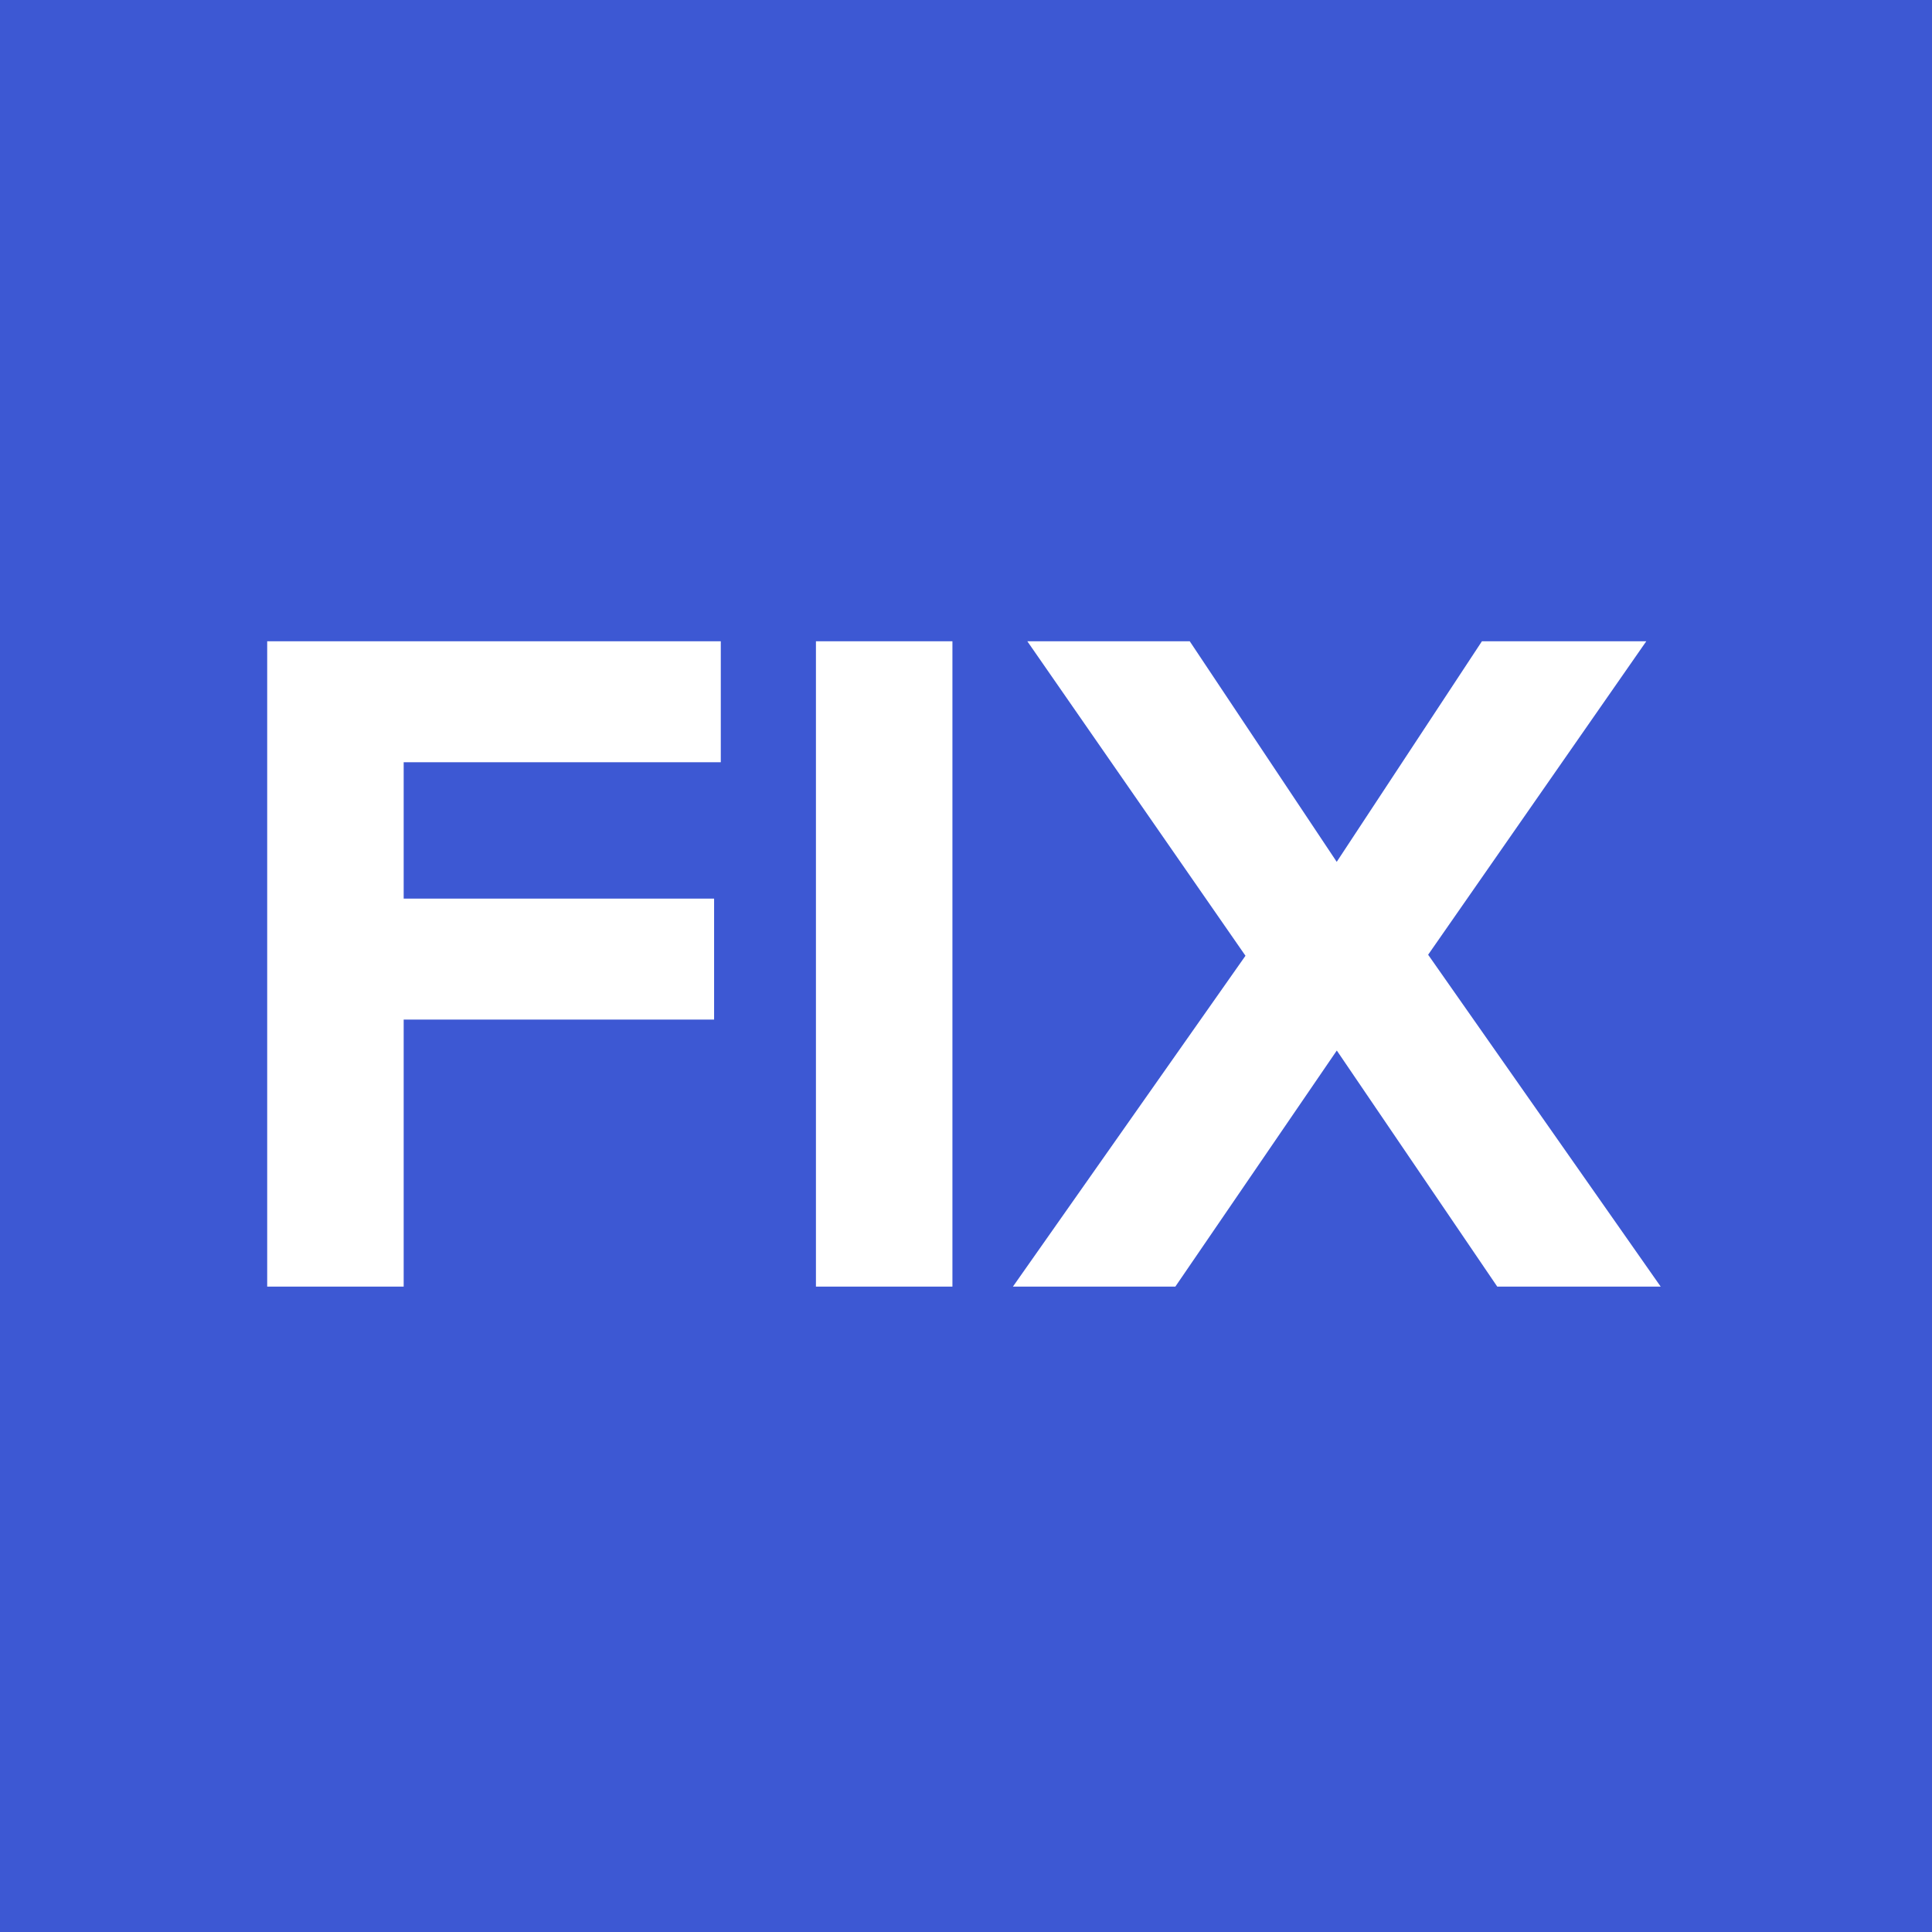
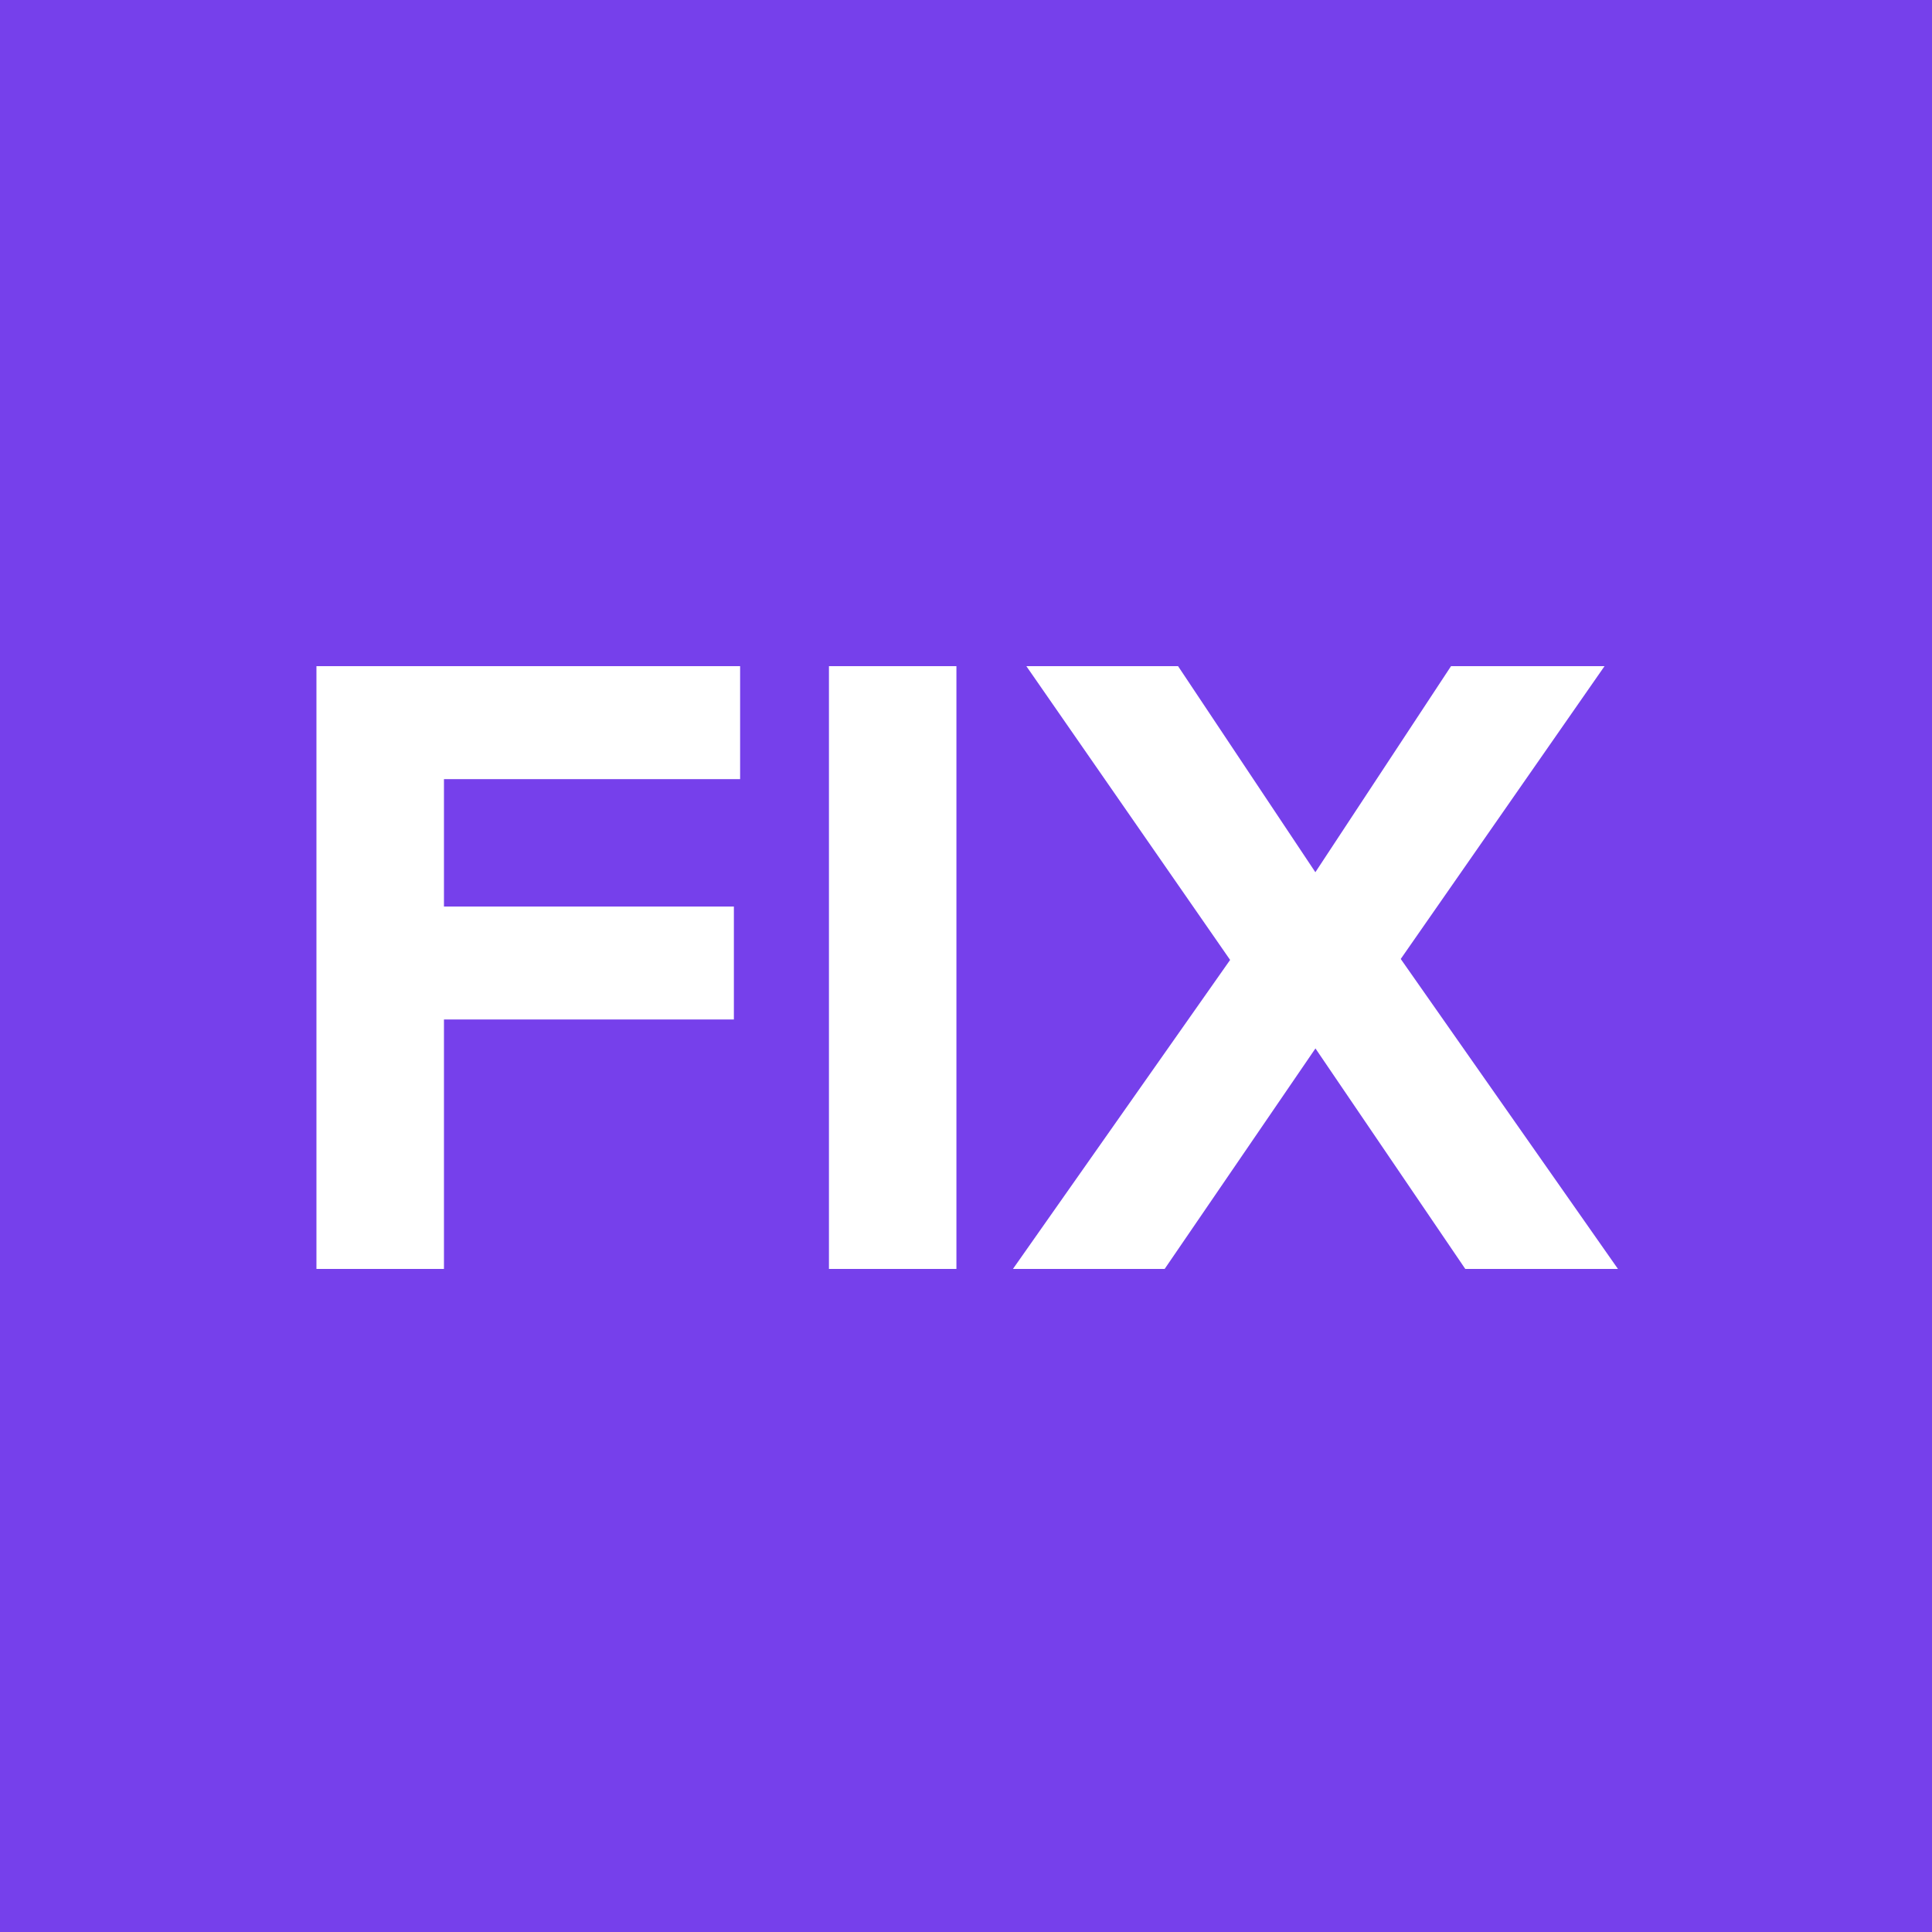
- <svg xmlns="http://www.w3.org/2000/svg" width="418" height="418" viewBox="0 0 418 418" fill="none">
-   <rect width="418" height="418" fill="#3d58d3" />
-   <g clip-path="url(#clip0_7_3075)">
-     <path d="M57.809 278.37V138.74H155.948V164.91H87.338V194.419H154.5V220.588H87.338V278.37H57.809Z" fill="white" />
-     <path d="M176.533 278.37V138.74H206.063V278.37H176.533Z" fill="white" />
-     <path d="M323.943 278.37L289.226 227.287L254.289 278.37H219.15L269.466 206.784L222.266 138.74H257.405L289.208 186.465L320.625 138.74H356.186L308.986 206.562L359.302 278.37H323.961H323.943Z" fill="white" />
-   </g>
-   <defs>
-     <clipPath id="clip0_7_3075">
-       <rect width="301.494" height="139.63" fill="white" transform="translate(57.8086 138.74)" />
-     </clipPath>
-   </defs>
+ <svg xmlns="http://www.w3.org/2000/svg" width="48" height="48" viewBox="0 0 48 48" fill="#7640EB">
+   <rect width="48" height="48" />
+   <path fill-rule="evenodd" clip-rule="evenodd" d="M7.862 31.527V16.551H18.388V19.358H11.03V22.523H18.233V25.329H11.03V31.527H7.862ZM20.595 31.527V16.551H23.762V31.527H20.595ZM32.682 26.048L36.405 31.527H36.407H40.198L34.801 23.825L39.864 16.551H36.05L32.68 21.67L29.269 16.551H25.5L30.562 23.849L25.166 31.527H28.935L32.682 26.048Z" fill="white" />
</svg>
